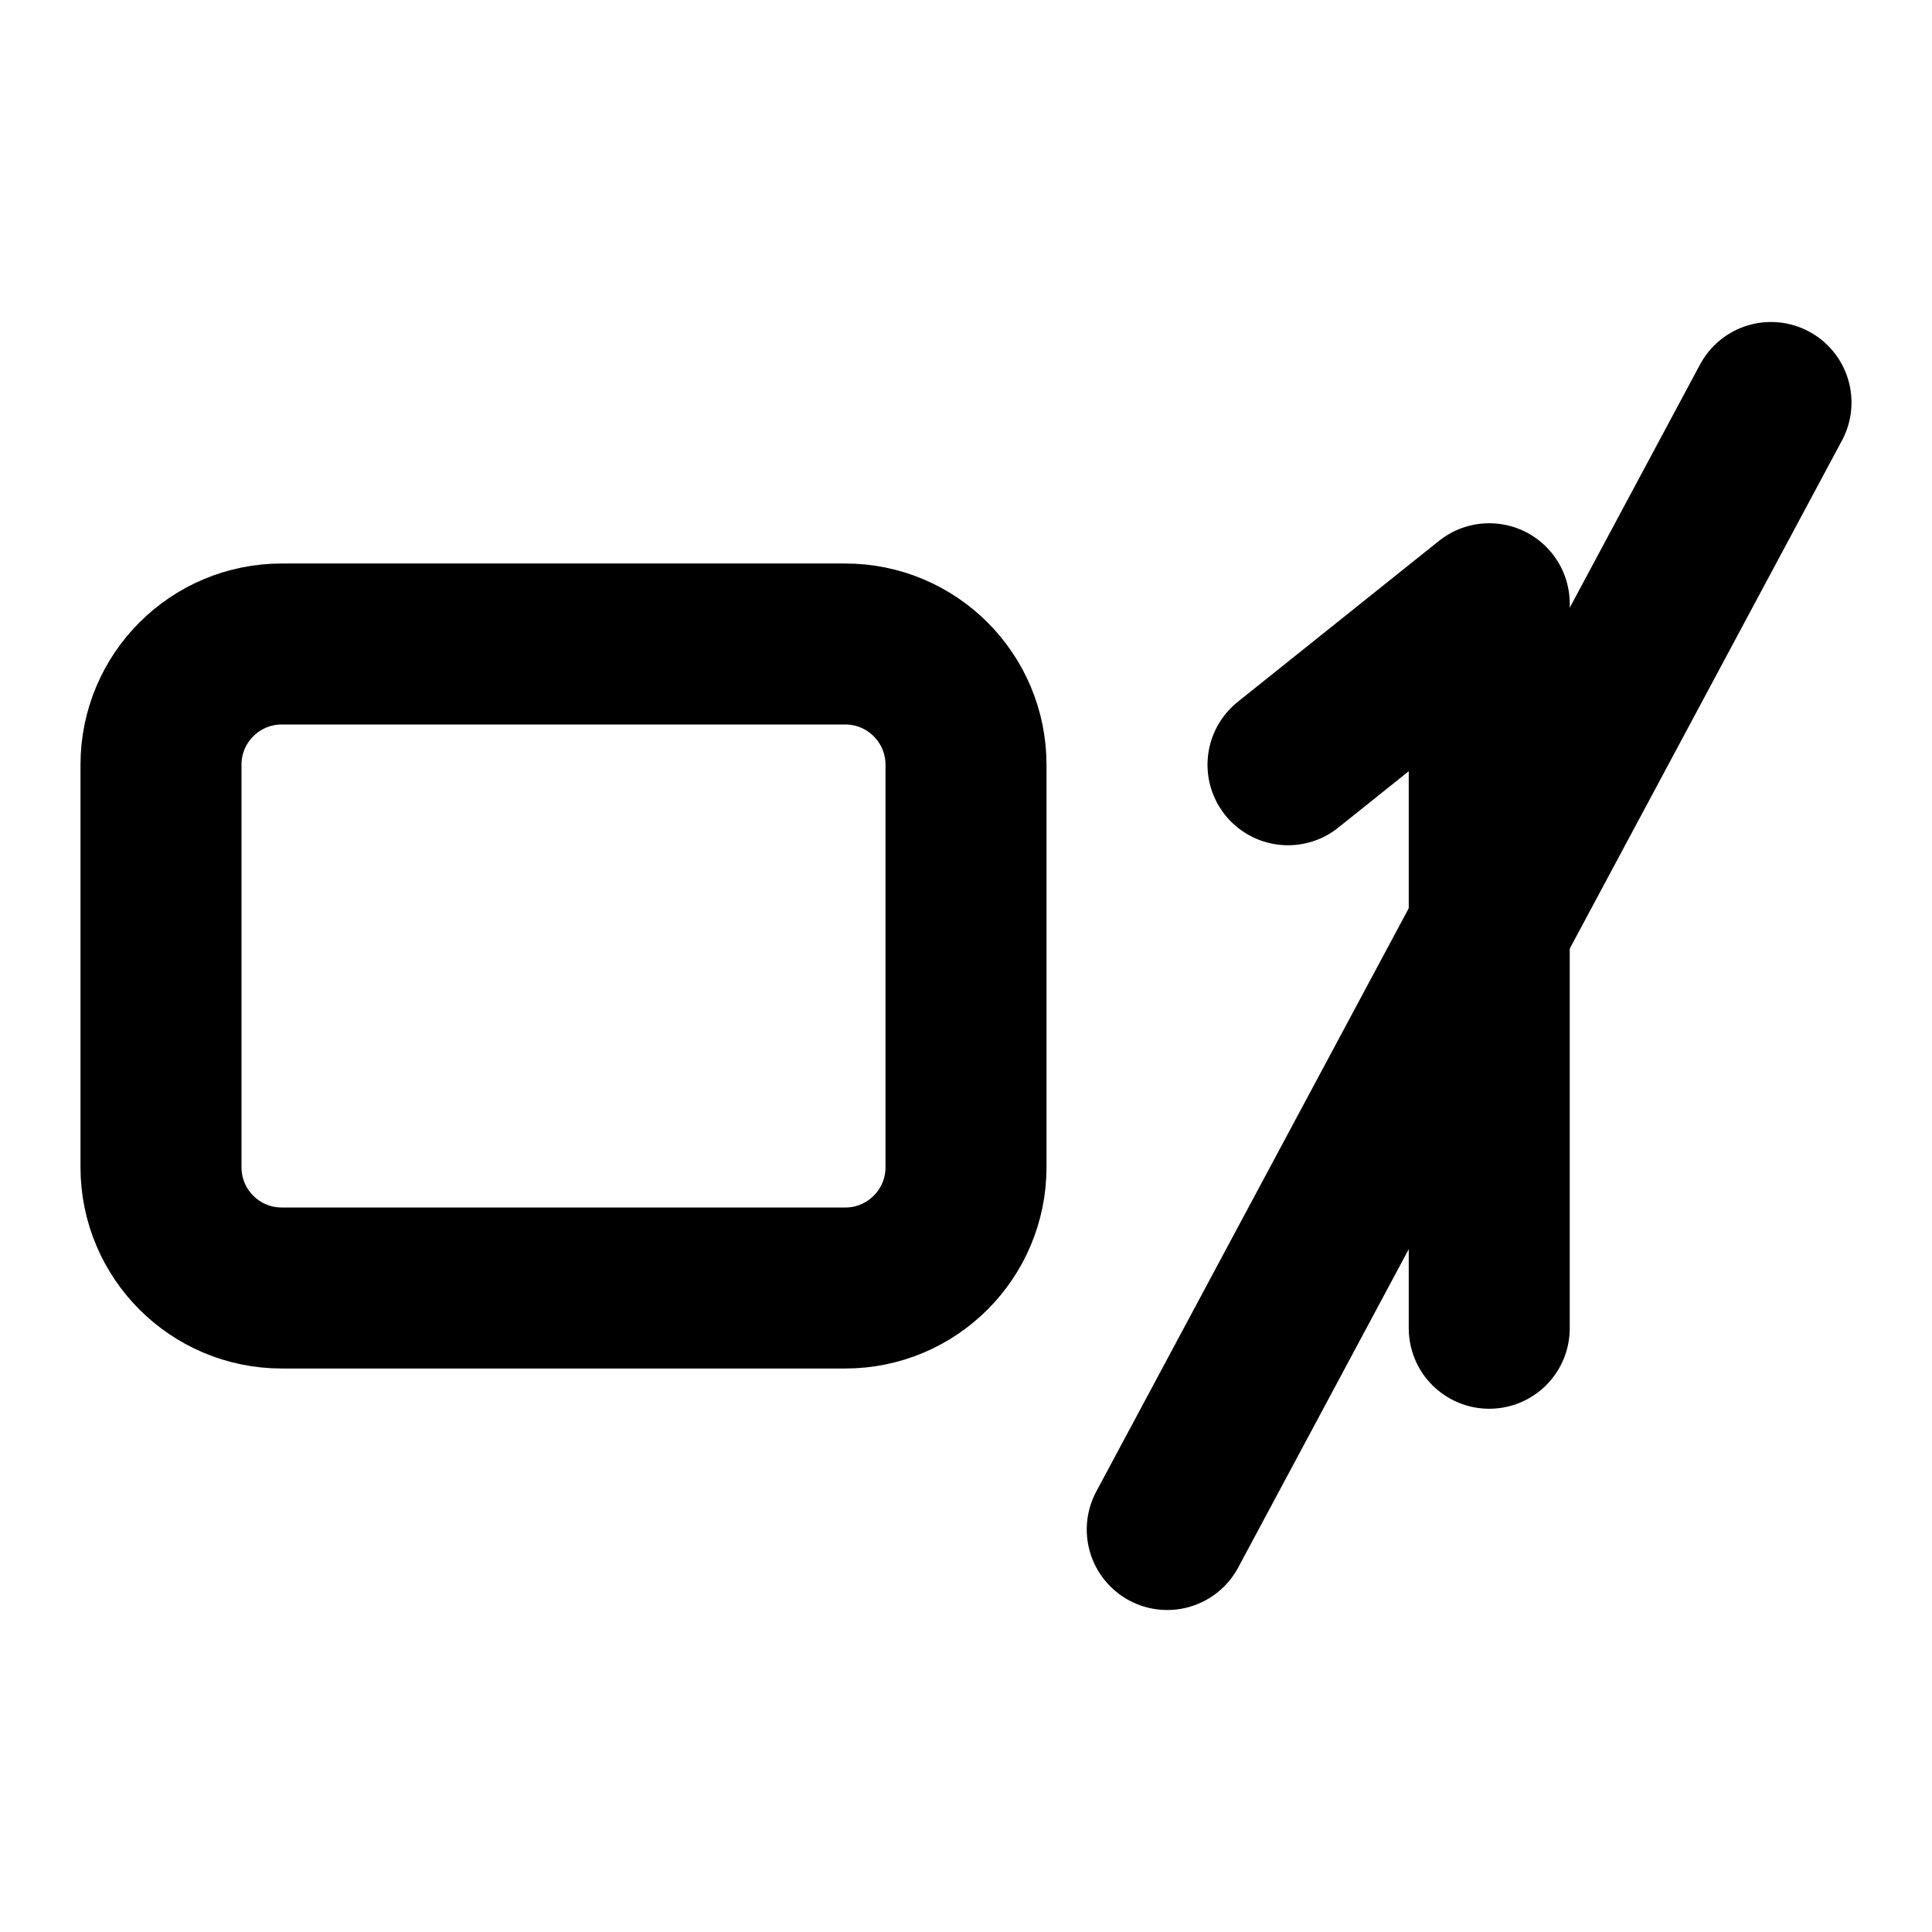
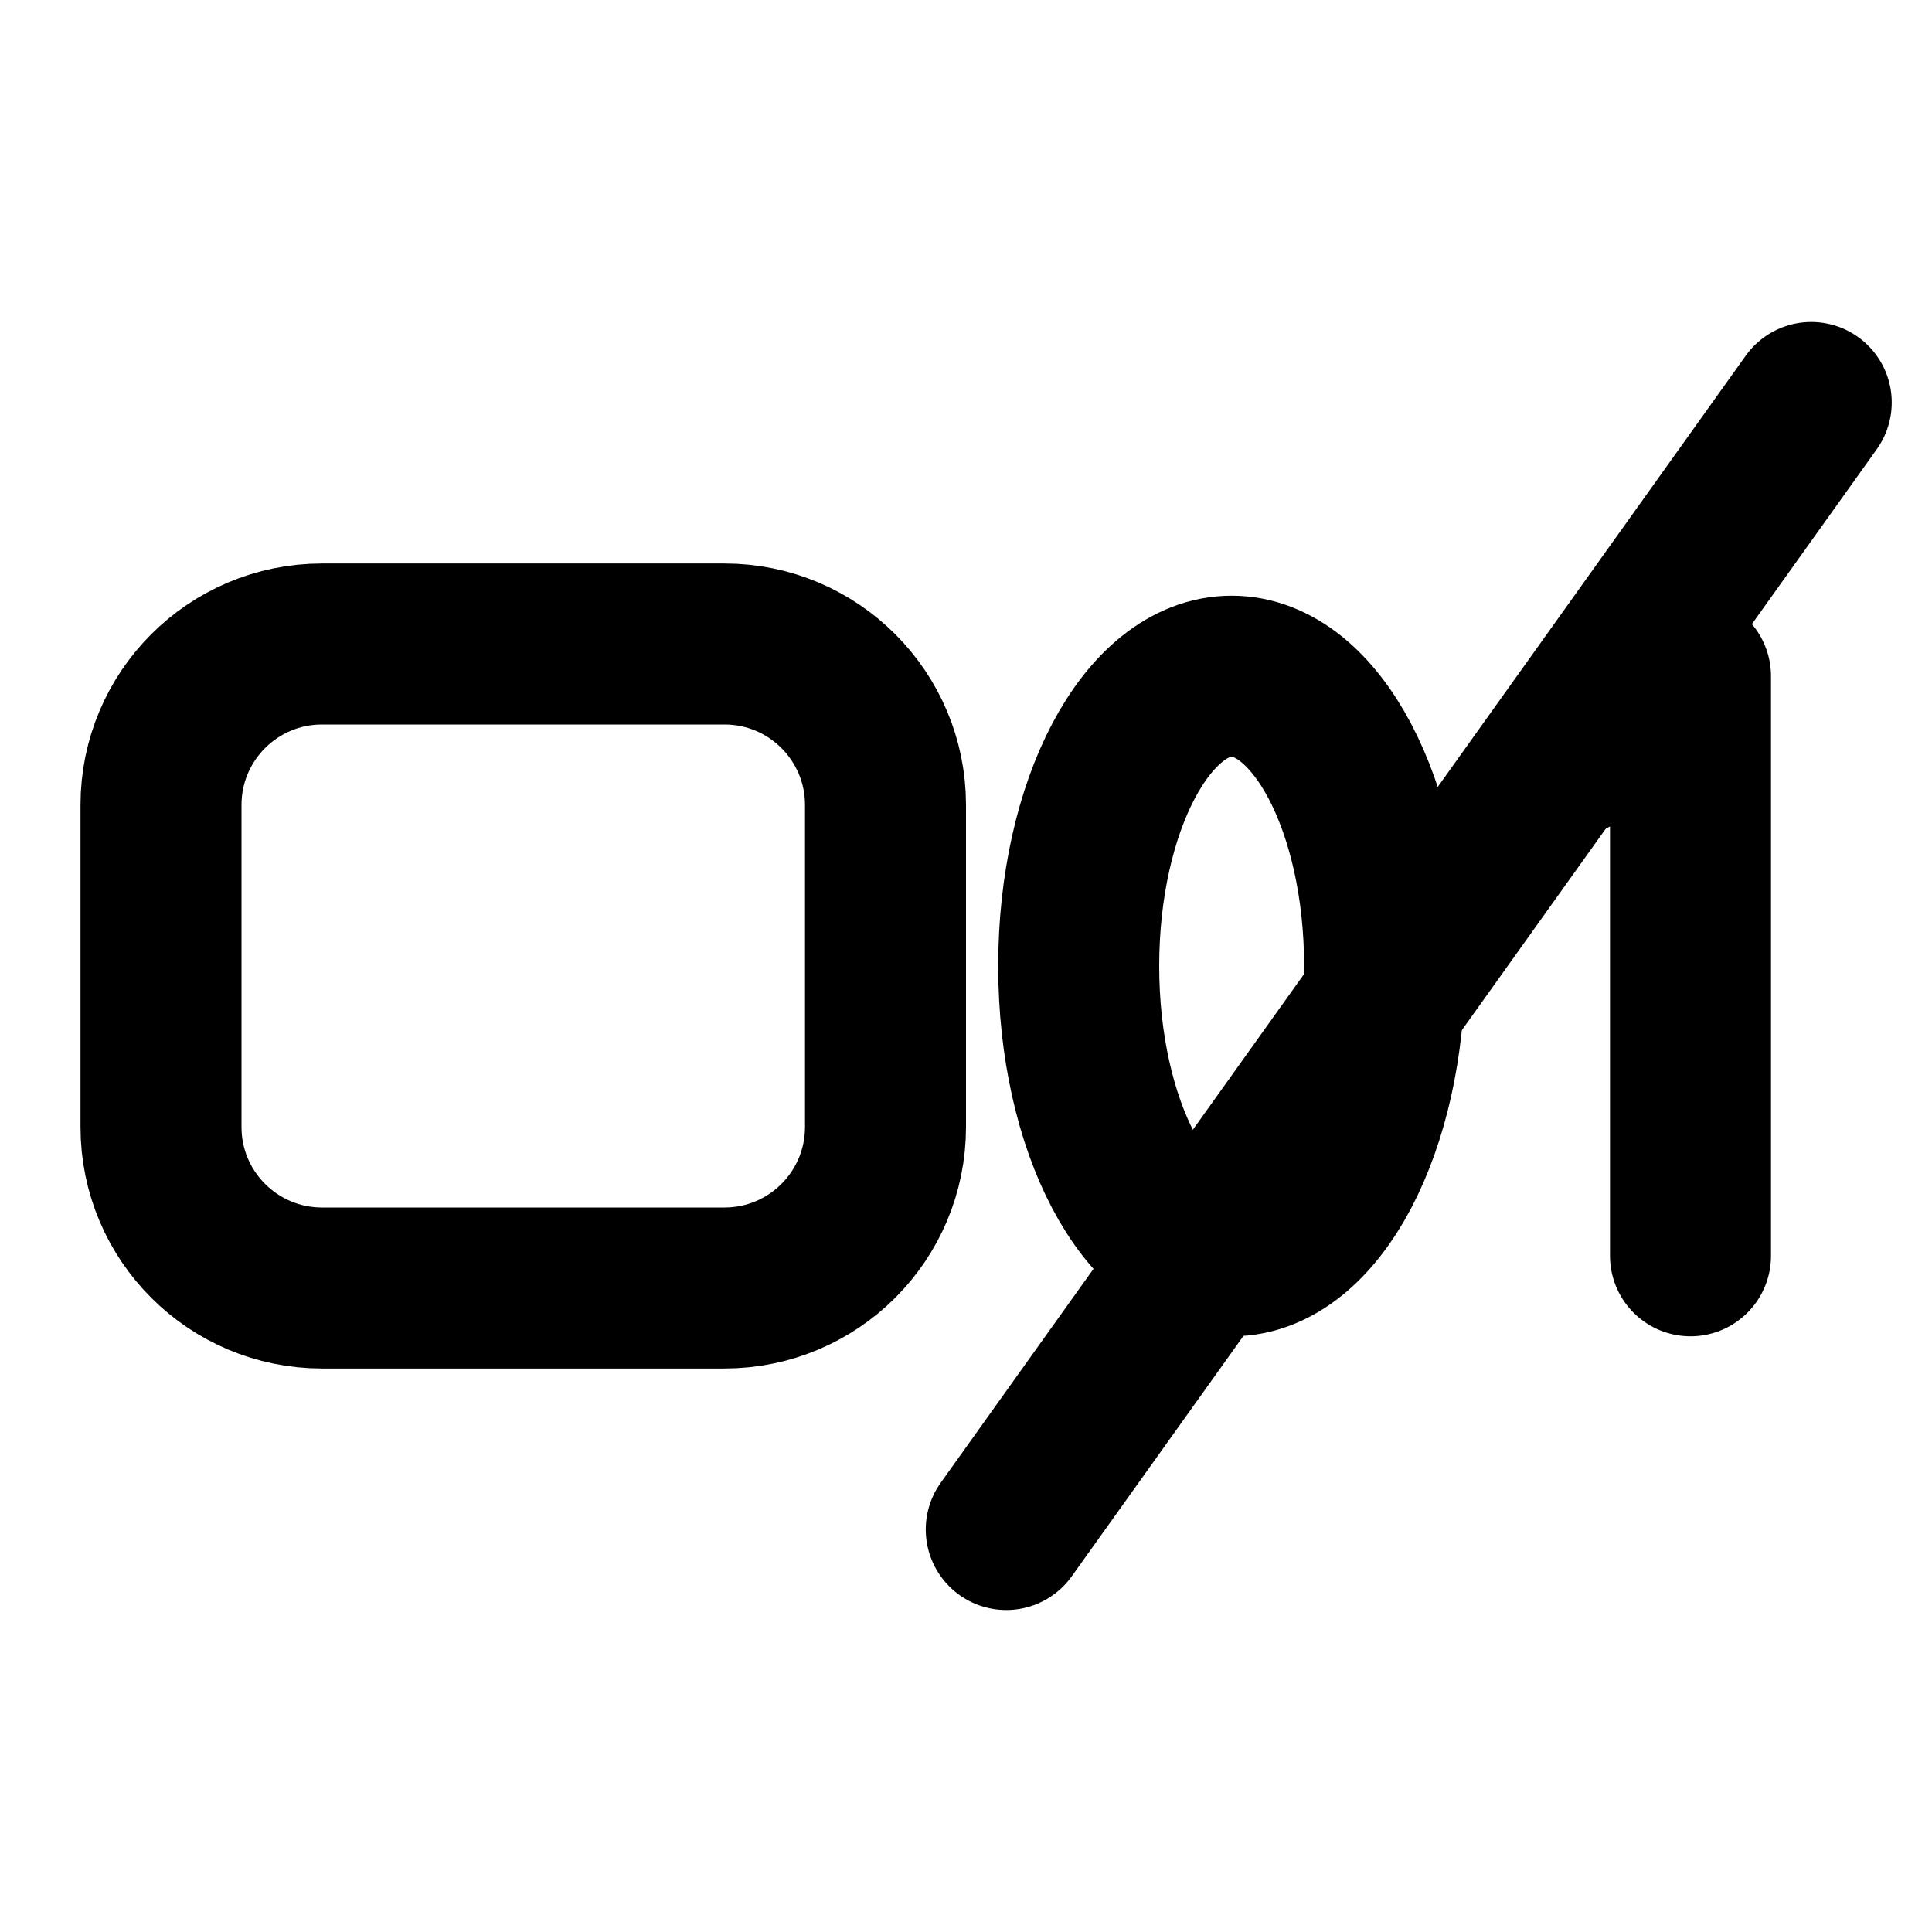
<svg xmlns="http://www.w3.org/2000/svg" width="24" height="24" viewBox="0 0 24 24" fill="none" stroke="#000000" stroke-width="2" stroke-linecap="round" stroke-linejoin="round">
-   <rect x="2" y="8" width="10" height="8" rx="1.5" />
-   <path d="M16 9.5L18.5 7.5V16.5" />
-   <path d="M14.5 19L22 5" />
+   <rect x="2" y="8" width="9" height="8" rx="2" />
+   <ellipse cx="15.3" cy="12" rx="1.9" ry="3.6" />
+   <path d="M19.5 9.4L21 8.4V15.6" />
+   <path d="M12.5 19L22.5 5" />
</svg>
